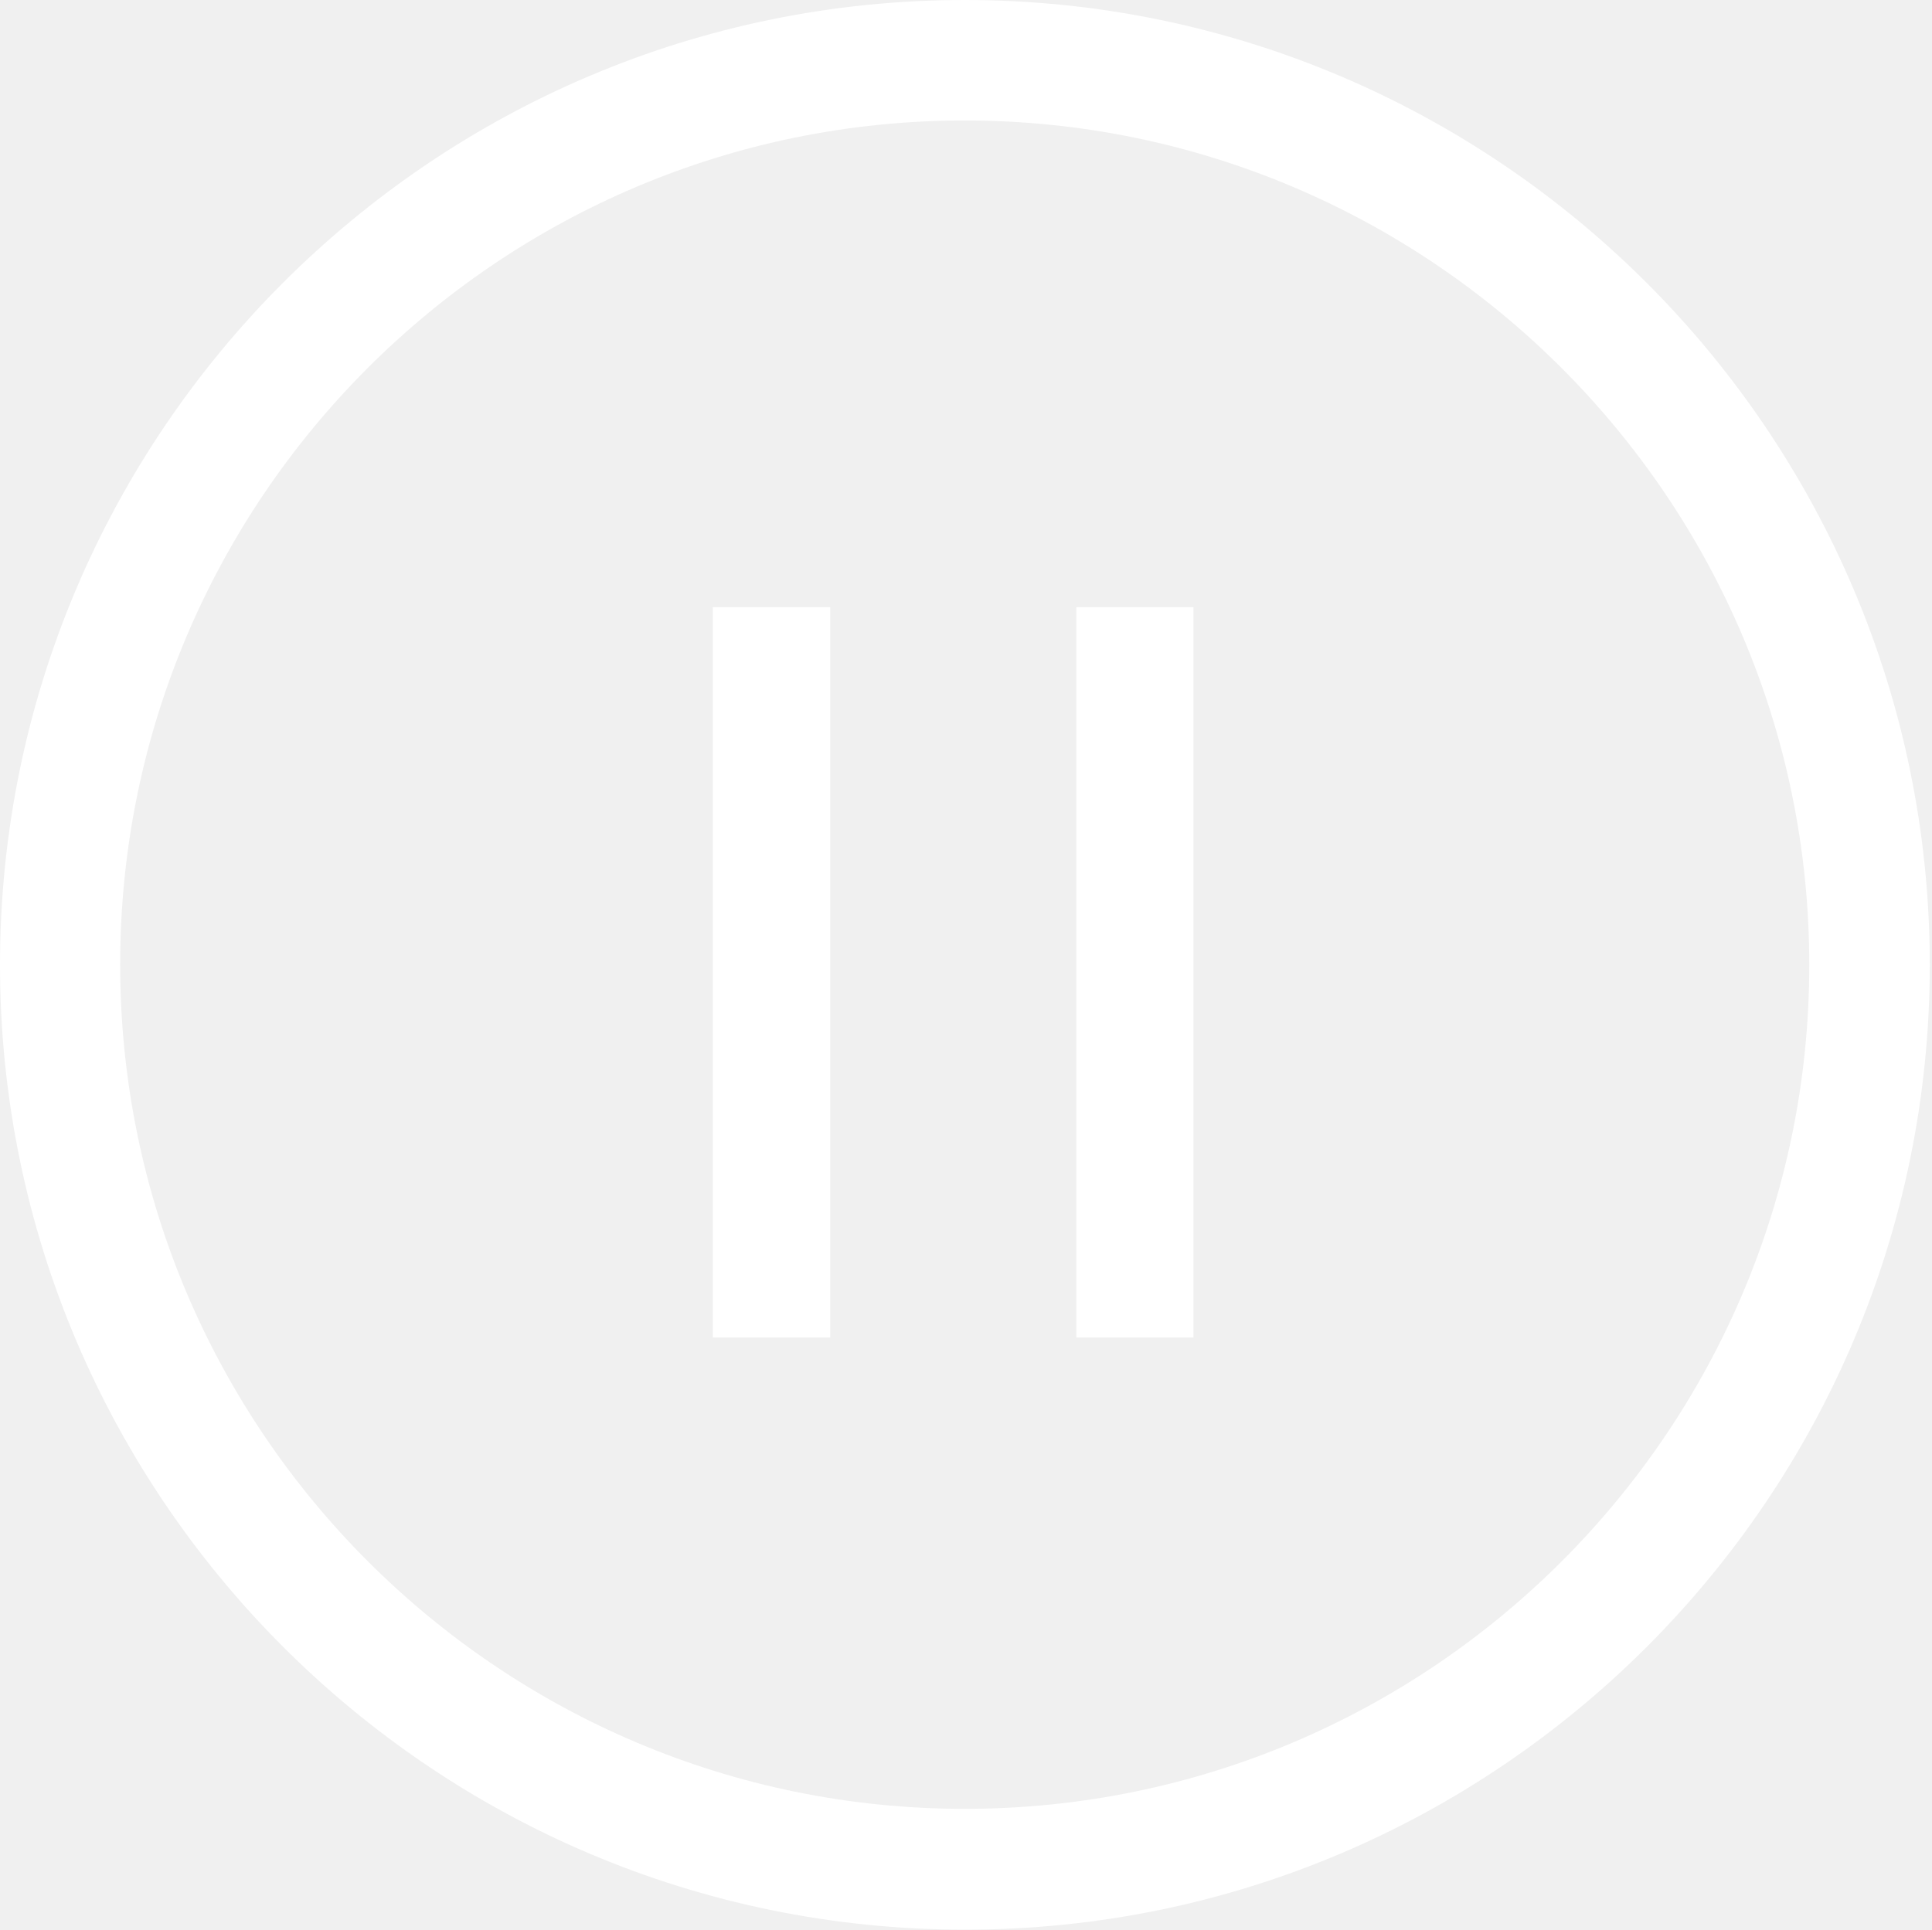
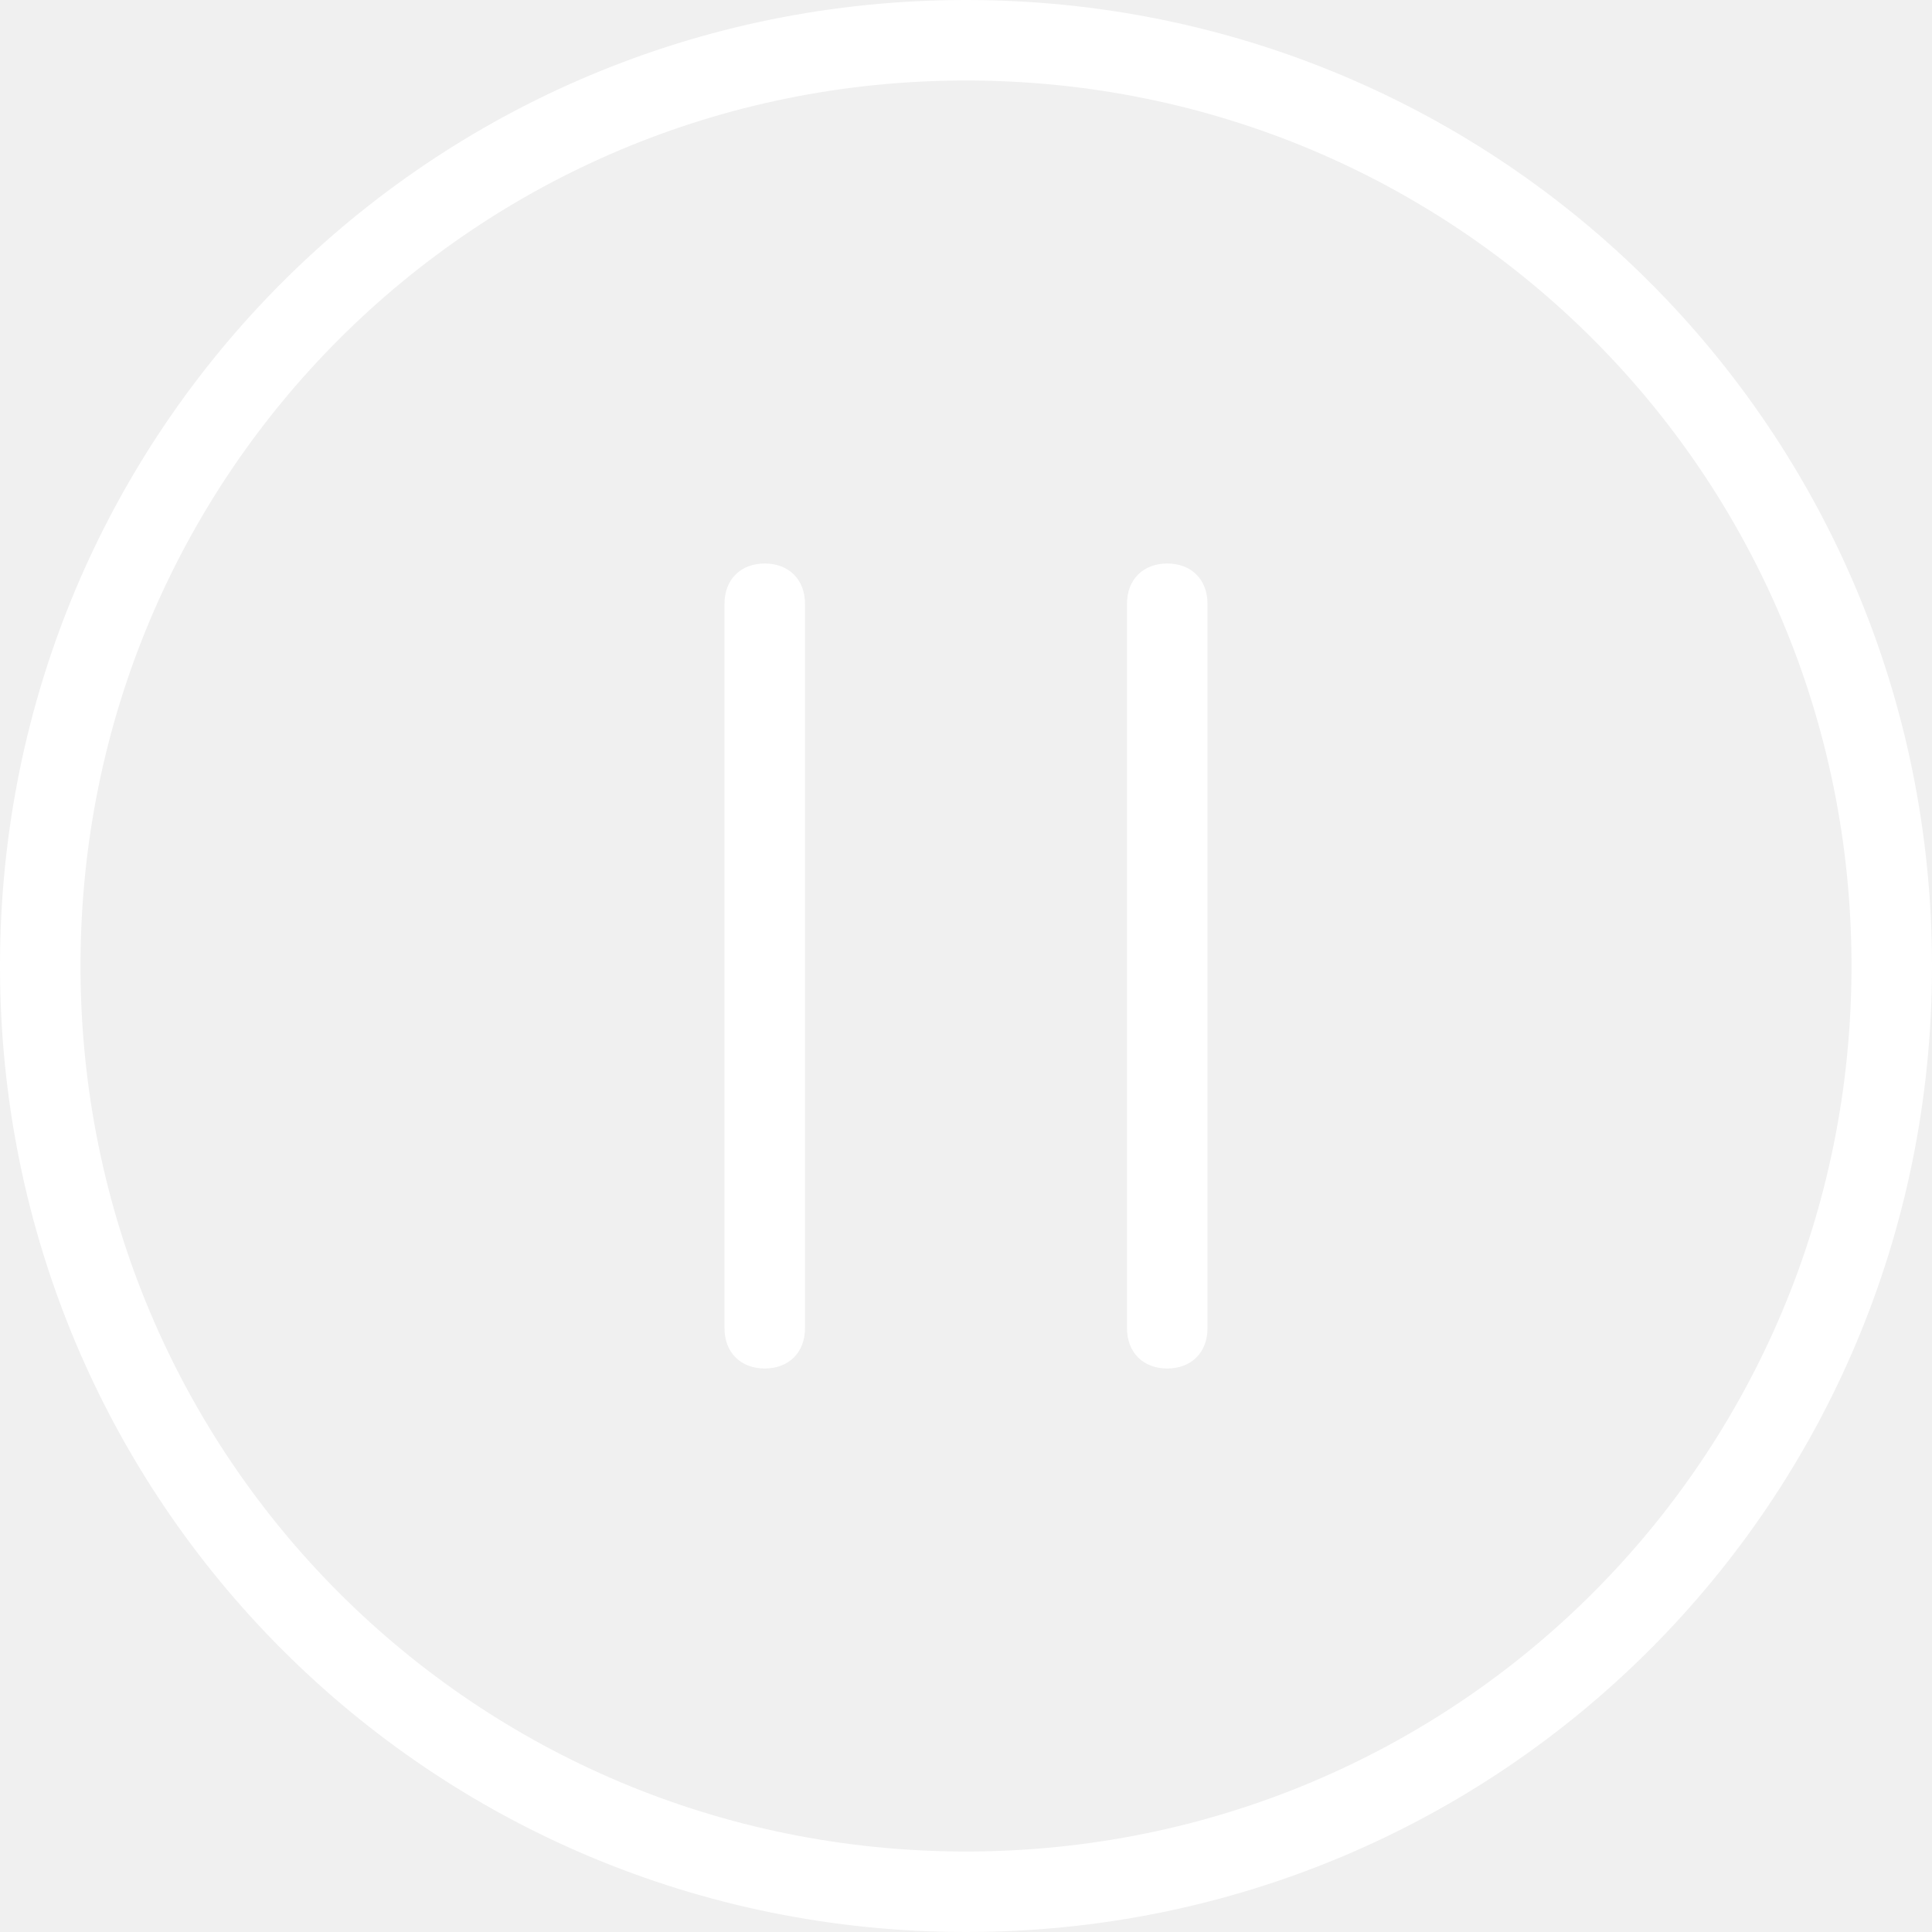
- <svg xmlns="http://www.w3.org/2000/svg" t="1501172387396" class="icon" style="" viewBox="0 0 1025 1024" version="1.1" p-id="1577" width="200.195" height="200">
+ <svg xmlns="http://www.w3.org/2000/svg" t="1512301267088" class="icon" style="" viewBox="0 0 1024 1024" version="1.1" p-id="1263" width="200" height="200">
  <defs>
    <style type="text/css" />
  </defs>
-   <path d="M511.82 0C229.542 0 0 229.723 0 512S229.723 1024 512 1024 1023.82 794.277 1023.82 512 794.097 0 511.82 0z m0 959.887c-247.06 0-448.068-201.007-448.068-448.068s201.007-447.887 448.068-447.887 448.068 201.007 448.068 448.068-201.007 447.887-448.068 447.887z" fill="#FFFFFF" p-id="1578" />
-   <path d="M378.176 322.19H440.483V709.757h-62.307V322.19zM571.056 322.19h62.126V709.757h-62.126V322.19z" fill="#FFFFFF" p-id="1579" />
+   <path d="M512 1024C228.267 1024 0 795.733 0 512S228.267 0 512 0s512 228.267 512 512-228.267 512-512 512z m0-42.667c260.267 0 469.333-209.067 469.333-469.333S772.267 42.667 512 42.667 42.667 251.733 42.667 512s209.067 469.333 469.333 469.333z m-106.667-682.667c12.8 0 21.333 8.533 21.333 21.333v384c0 12.8-8.533 21.333-21.333 21.333s-21.333-8.533-21.333-21.333V320c0-12.8 8.533-21.333 21.333-21.333z m213.333 0c12.8 0 21.333 8.533 21.333 21.333v384c0 12.8-8.533 21.333-21.333 21.333s-21.333-8.533-21.333-21.333V320c0-12.8 8.533-21.333 21.333-21.333z" p-id="1264" fill="#FFFFFF" />
</svg>
